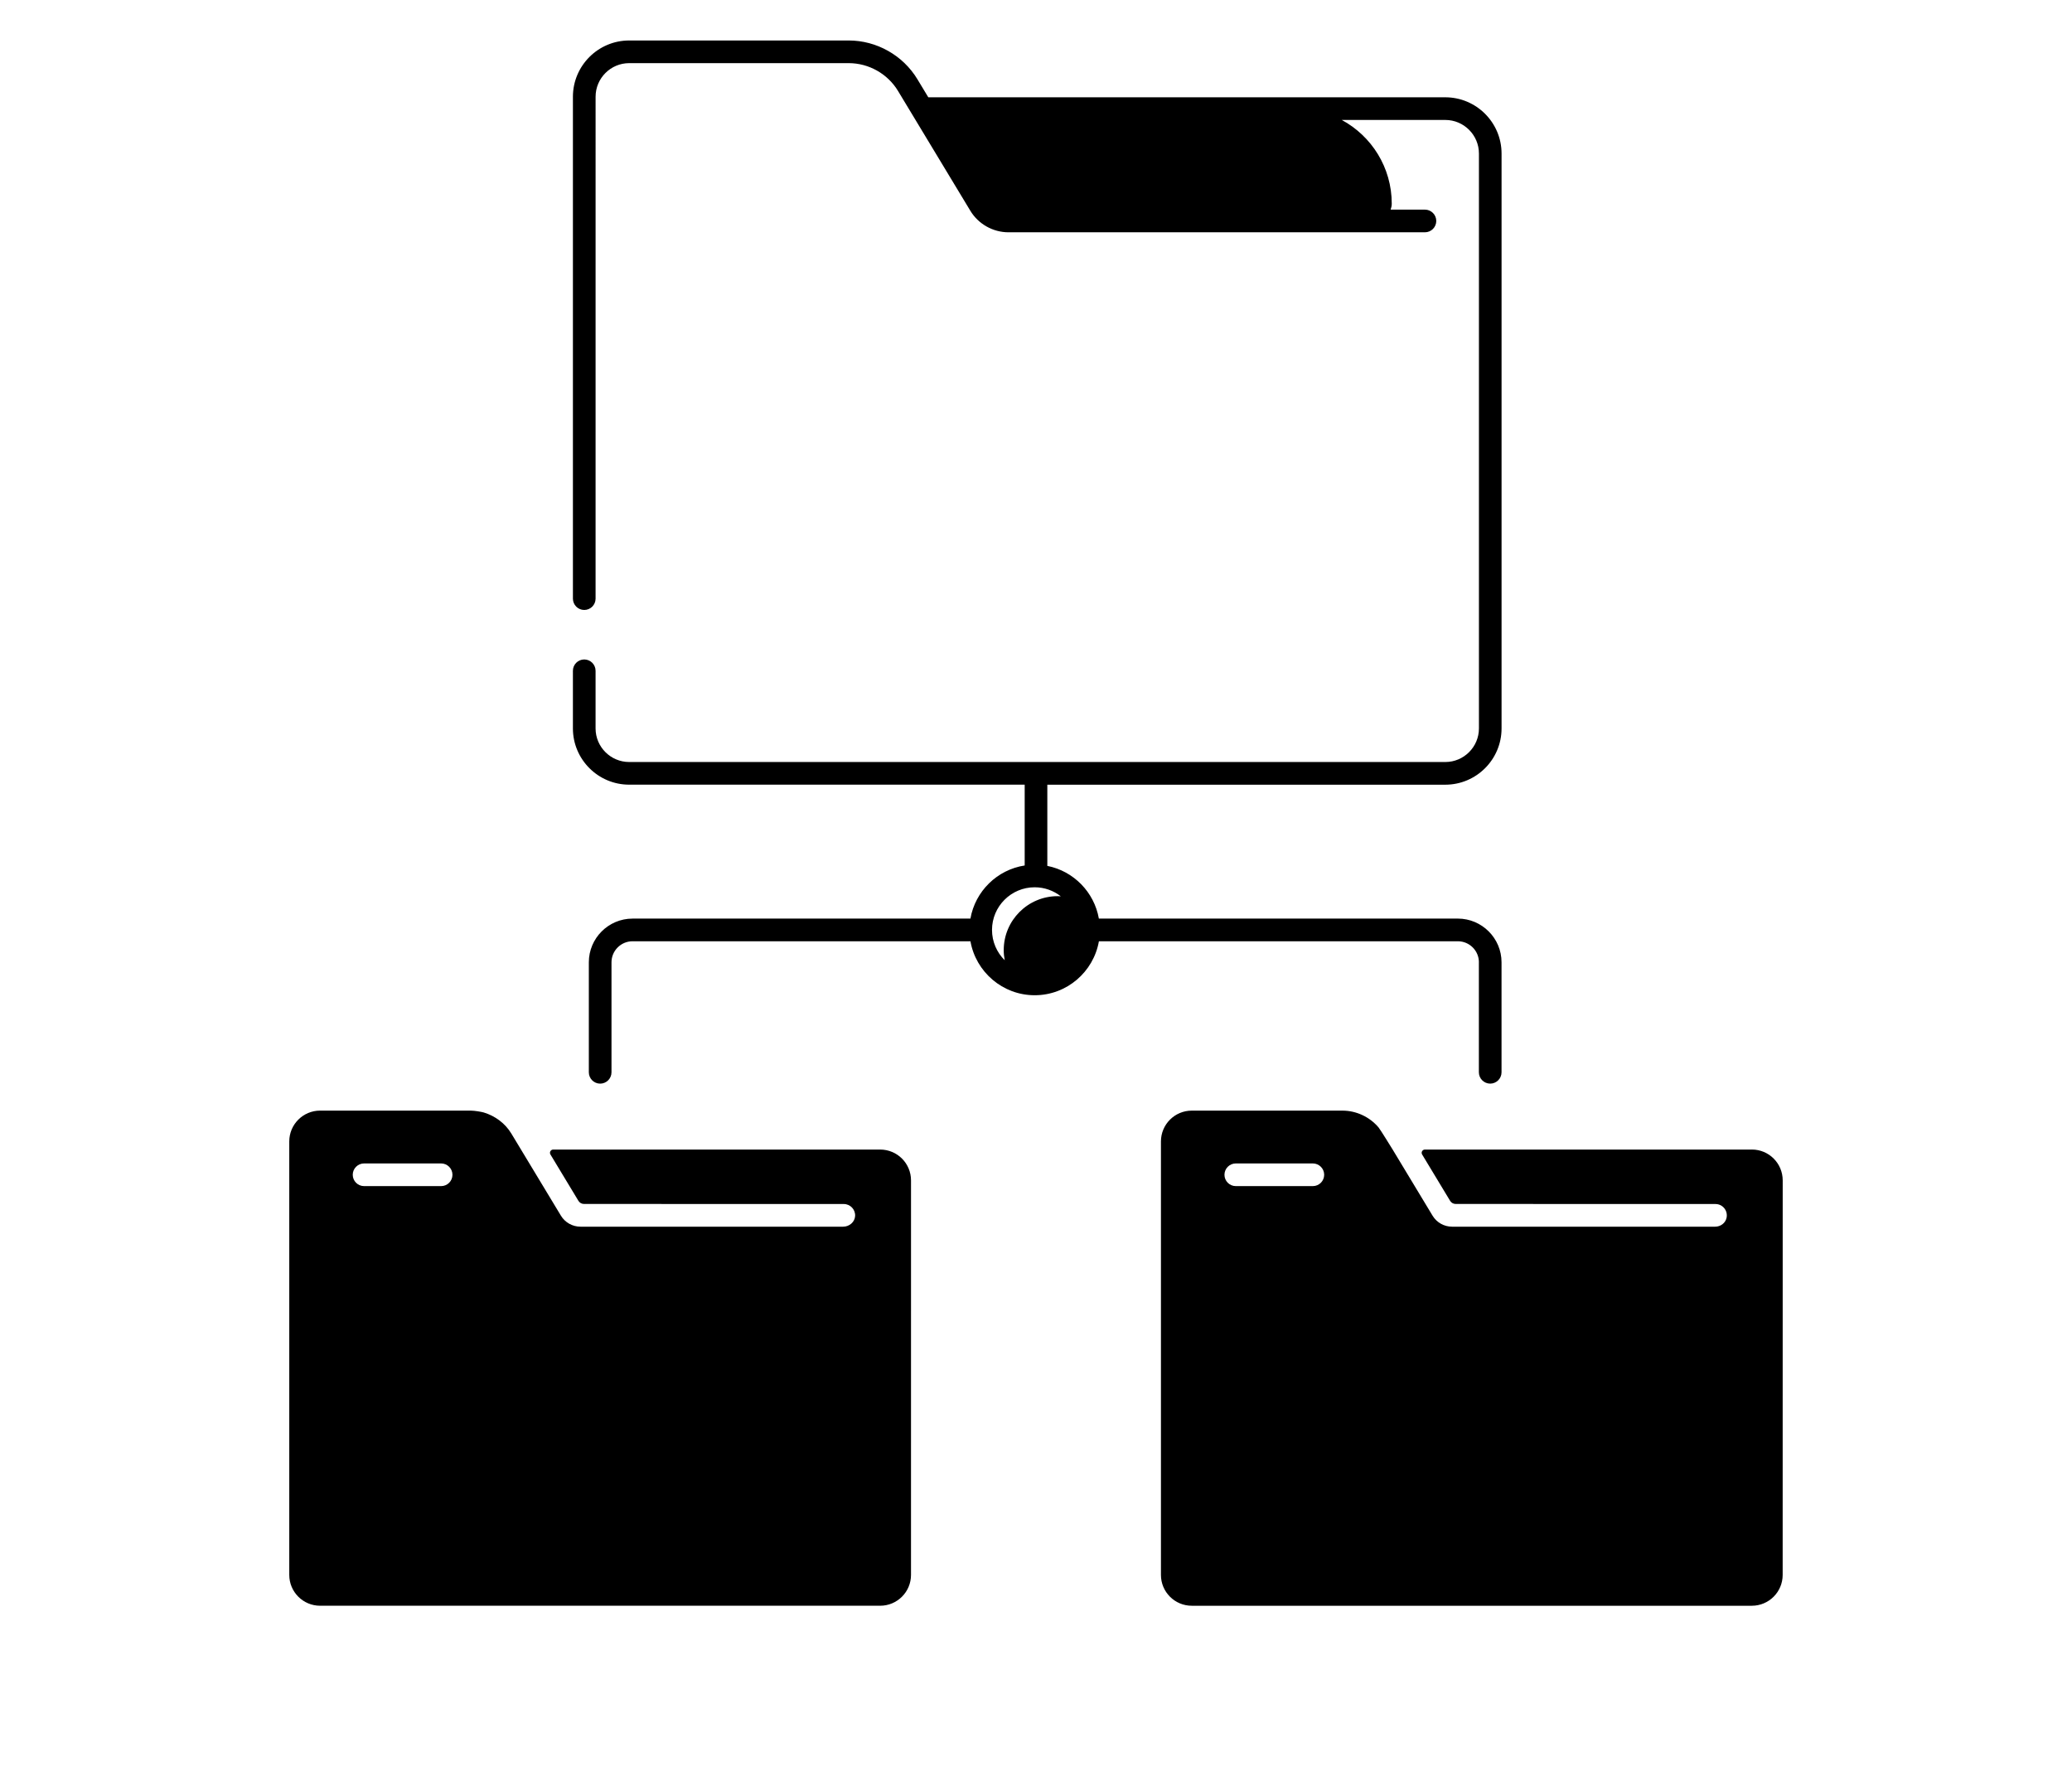
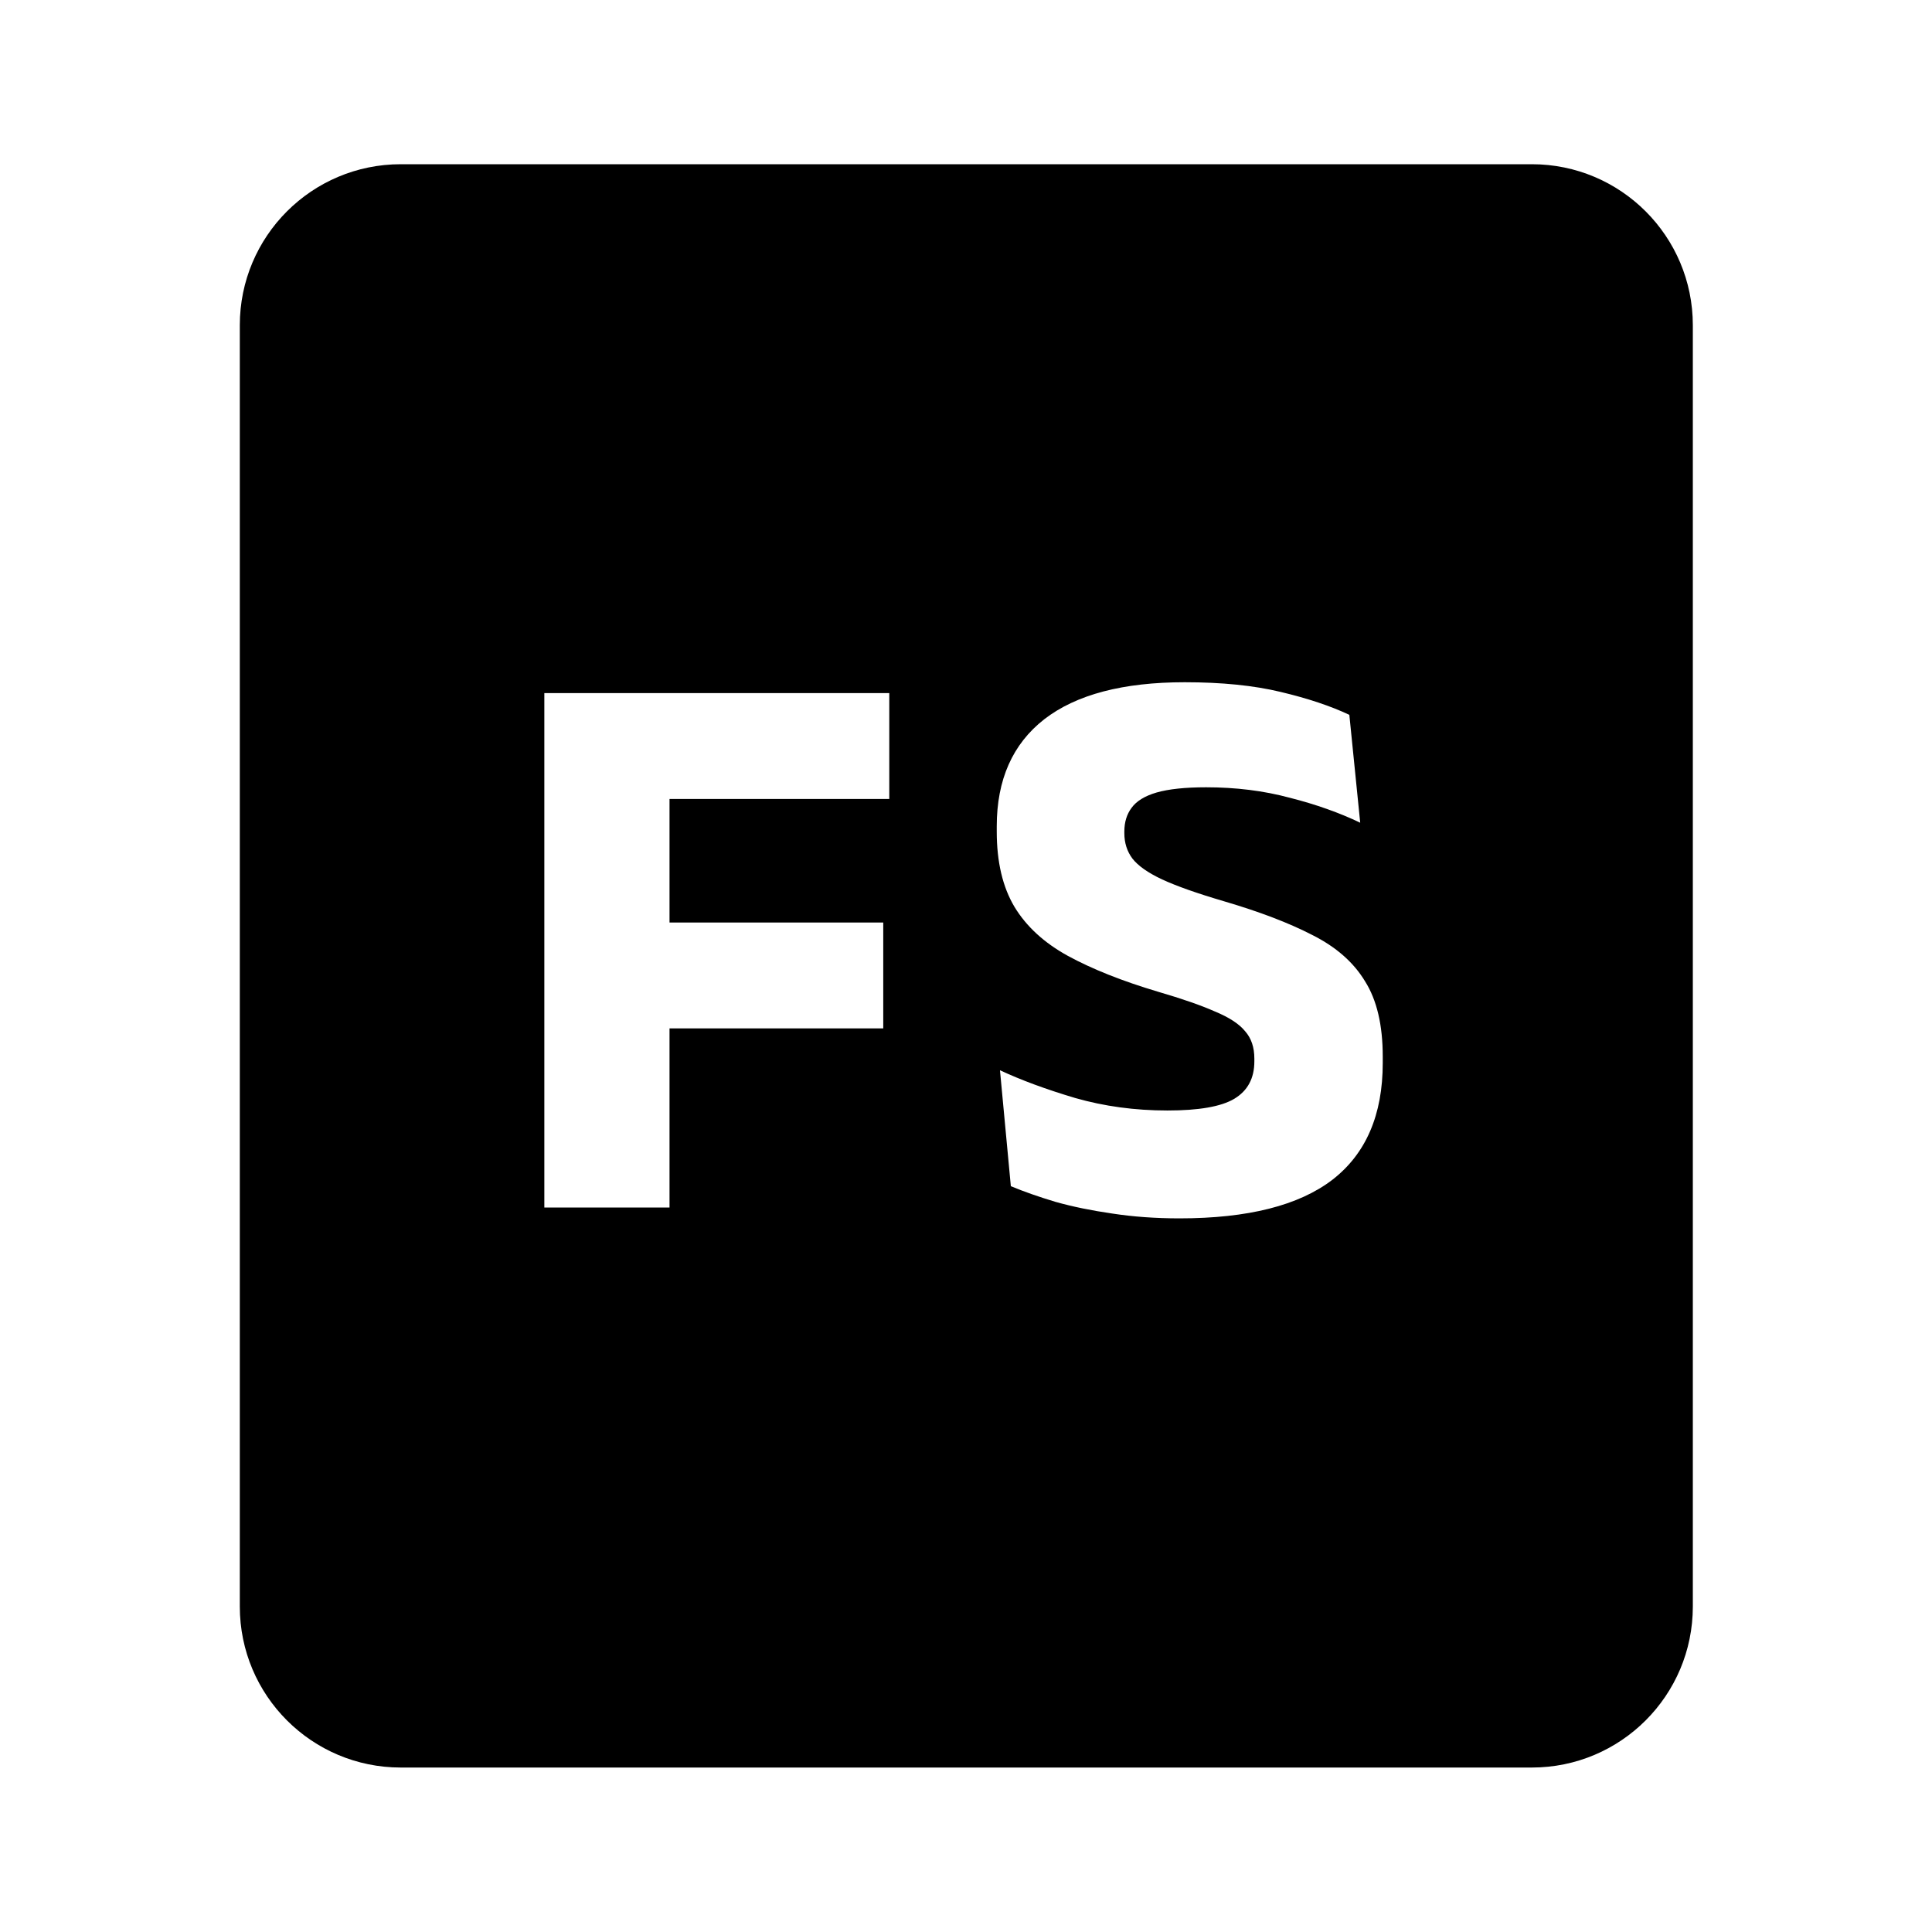
- <svg xmlns="http://www.w3.org/2000/svg" width="700pt" height="600pt" version="1.1" viewBox="0 0 700 600">
-   <g>
-     <path d="m499.62 325.12v37.164c0 2.109 1.719 3.828 3.828 3.828s3.828-1.719 3.828-3.828v-37.164c0-8.137-6.629-14.766-14.766-14.766h-121.27c-1.574-8.945-8.531-16.047-17.414-17.805v-27.43h134.45c10.477 0 19.008-8.531 19.008-19.008v-194.23c0-10.477-8.531-19.008-19.008-19.008h-174.66l-3.676-6.094c-4.879-8.082-13.77-13.102-23.211-13.102h-74.168c-10.477 0-19.008 8.531-19.008 19.008v169.57c0 2.109 1.719 3.828 3.828 3.828s3.828-1.719 3.828-3.828l0.004-169.57c0-6.258 5.098-11.352 11.352-11.352h74.168c6.769 0 13.156 3.598 16.656 9.406l24.434 40.48c2.703 4.484 7.644 7.262 12.875 7.262h140.7c2.109 0 3.828-1.719 3.828-3.828 0-2.109-1.719-3.828-3.828-3.828h-11.594c0.23-0.633 0.383-1.301 0.383-2.023 0-12.227-6.836-22.848-16.887-28.273h34.988c6.258 0 11.352 5.098 11.352 11.352v194.22c0 6.258-5.098 11.352-11.352 11.352h-275.73c-6.258 0-11.352-5.098-11.352-11.352v-19.469c0-2.109-1.719-3.828-3.828-3.828-2.109 0-3.828 1.719-3.828 3.828v19.469c0 10.477 8.531 19.008 19.008 19.008h133.62v27.301c-9.309 1.434-16.703 8.695-18.332 17.949h-114.15c-8.137 0-14.766 6.629-14.766 14.766v37.164c0 2.109 1.719 3.828 3.828 3.828s3.828-1.719 3.828-3.828v-37.164c0-3.914 3.195-7.109 7.109-7.109h114.16c1.816 10.336 10.852 18.234 21.699 18.234 10.852 0 19.883-7.887 21.699-18.234h121.27c3.926 0 7.109 3.195 7.109 7.109zm-142.29-22.344c-10.062 0-18.234 8.16-18.234 18.234 0 1.172 0.121 2.32 0.34 3.422-2.648-2.613-4.297-6.246-4.297-10.25 0-7.941 6.465-14.406 14.406-14.406 3.336 0 6.398 1.148 8.836 3.051-0.363-0.02-0.703-0.051-1.051-0.051z" />
-     <path d="m297.35 388.39h-110.45c-0.852 0-1.379 0.93-0.941 1.664l9.449 15.652c0.395 0.656 1.105 1.062 1.871 1.062l87.785 0.023c2.188 0 3.938 1.828 3.828 4.035-0.109 2.066-1.969 3.621-4.035 3.621h-88.77c-2.68 0-5.207-1.422-6.586-3.719l-16.766-27.77c-2.102-3.477-5.492-5.938-9.309-7.098-0.656-0.195-3.062-0.625-4.375-0.625l-50.902-0.004c-5.754 0-10.422 4.66-10.422 10.422v146.44c0 5.754 4.66 10.422 10.422 10.422h189.2c5.754 0 10.422-4.66 10.422-10.422l0.004-133.29c0-5.754-4.66-10.414-10.422-10.414zm-148.32 12.348h-26.031c-2.109 0-3.828-1.719-3.828-3.828s1.719-3.828 3.828-3.828h26.031c2.109 0 3.828 1.719 3.828 3.828 0 2.113-1.707 3.828-3.828 3.828z" />
-     <path d="m591.85 388.39h-110.46c-0.852 0-1.379 0.93-0.941 1.664l9.449 15.652c0.395 0.656 1.105 1.062 1.871 1.062l87.785 0.023c2.375 0 4.242 2.164 3.75 4.625-0.359 1.793-2.023 3.031-3.852 3.031h-88.891c-2.691 0-5.195-1.41-6.586-3.719l-13.477-22.324s-4.223-6.859-4.769-7.492c-3.008-3.543-7.492-5.676-12.207-5.676h-50.891c-5.754 0-10.422 4.66-10.422 10.422v146.44c0 5.754 4.66 10.422 10.422 10.422h189.2c5.754 0 10.422-4.66 10.422-10.422l0.012-133.3c0-5.754-4.66-10.414-10.41-10.414zm-148.32 12.348h-26.031c-2.109 0-3.828-1.719-3.828-3.828s1.719-3.828 3.828-3.828h26.031c2.109 0 3.828 1.719 3.828 3.828 0 2.113-1.719 3.828-3.828 3.828z" />
-   </g>
+ <svg xmlns="http://www.w3.org/2000/svg" width="24" height="24" viewBox="0 0 24 24" fill="none">
+   <path fill-rule="evenodd" clip-rule="evenodd" d="M4.979 2.04C3.874 2.04 2.979 2.935 2.979 4.04V19.957C2.979 21.062 3.874 21.957 4.979 21.957H19.029C20.133 21.957 21.029 21.062 21.029 19.957V4.04C21.029 2.935 20.133 2.04 19.029 2.04H4.979ZM13.817 15.075C14.077 15.115 14.355 15.135 14.652 15.135C15.502 15.135 16.135 14.975 16.552 14.655C16.969 14.332 17.177 13.848 17.177 13.205V13.125C17.177 12.735 17.104 12.423 16.957 12.19C16.814 11.953 16.595 11.762 16.302 11.615C16.012 11.465 15.645 11.325 15.202 11.195C14.872 11.098 14.617 11.008 14.437 10.925C14.26 10.842 14.137 10.755 14.067 10.665C14 10.575 13.967 10.47 13.967 10.35V10.33C13.967 10.213 13.997 10.115 14.057 10.035C14.117 9.952 14.22 9.888 14.367 9.845C14.517 9.802 14.722 9.78 14.982 9.78C15.352 9.78 15.699 9.823 16.022 9.91C16.349 9.993 16.64 10.097 16.897 10.22L16.762 8.88C16.529 8.77 16.244 8.675 15.907 8.595C15.574 8.515 15.177 8.475 14.717 8.475C13.95 8.475 13.369 8.628 12.972 8.935C12.579 9.242 12.382 9.685 12.382 10.265V10.33C12.382 10.707 12.455 11.018 12.602 11.265C12.749 11.508 12.97 11.712 13.267 11.875C13.567 12.038 13.94 12.187 14.387 12.32C14.684 12.407 14.919 12.488 15.092 12.565C15.269 12.638 15.394 12.72 15.467 12.81C15.544 12.897 15.582 13.01 15.582 13.15V13.185C15.582 13.395 15.499 13.55 15.332 13.65C15.169 13.747 14.892 13.795 14.502 13.795C14.099 13.795 13.717 13.743 13.357 13.64C12.997 13.533 12.685 13.418 12.422 13.295L12.557 14.735C12.717 14.802 12.902 14.867 13.112 14.93C13.325 14.99 13.56 15.038 13.817 15.075ZM6.762 8.61V15H8.317V12.775H10.972V11.46H8.317V9.925H11.047V8.61H6.762Z" fill="currentColor" />
</svg>
